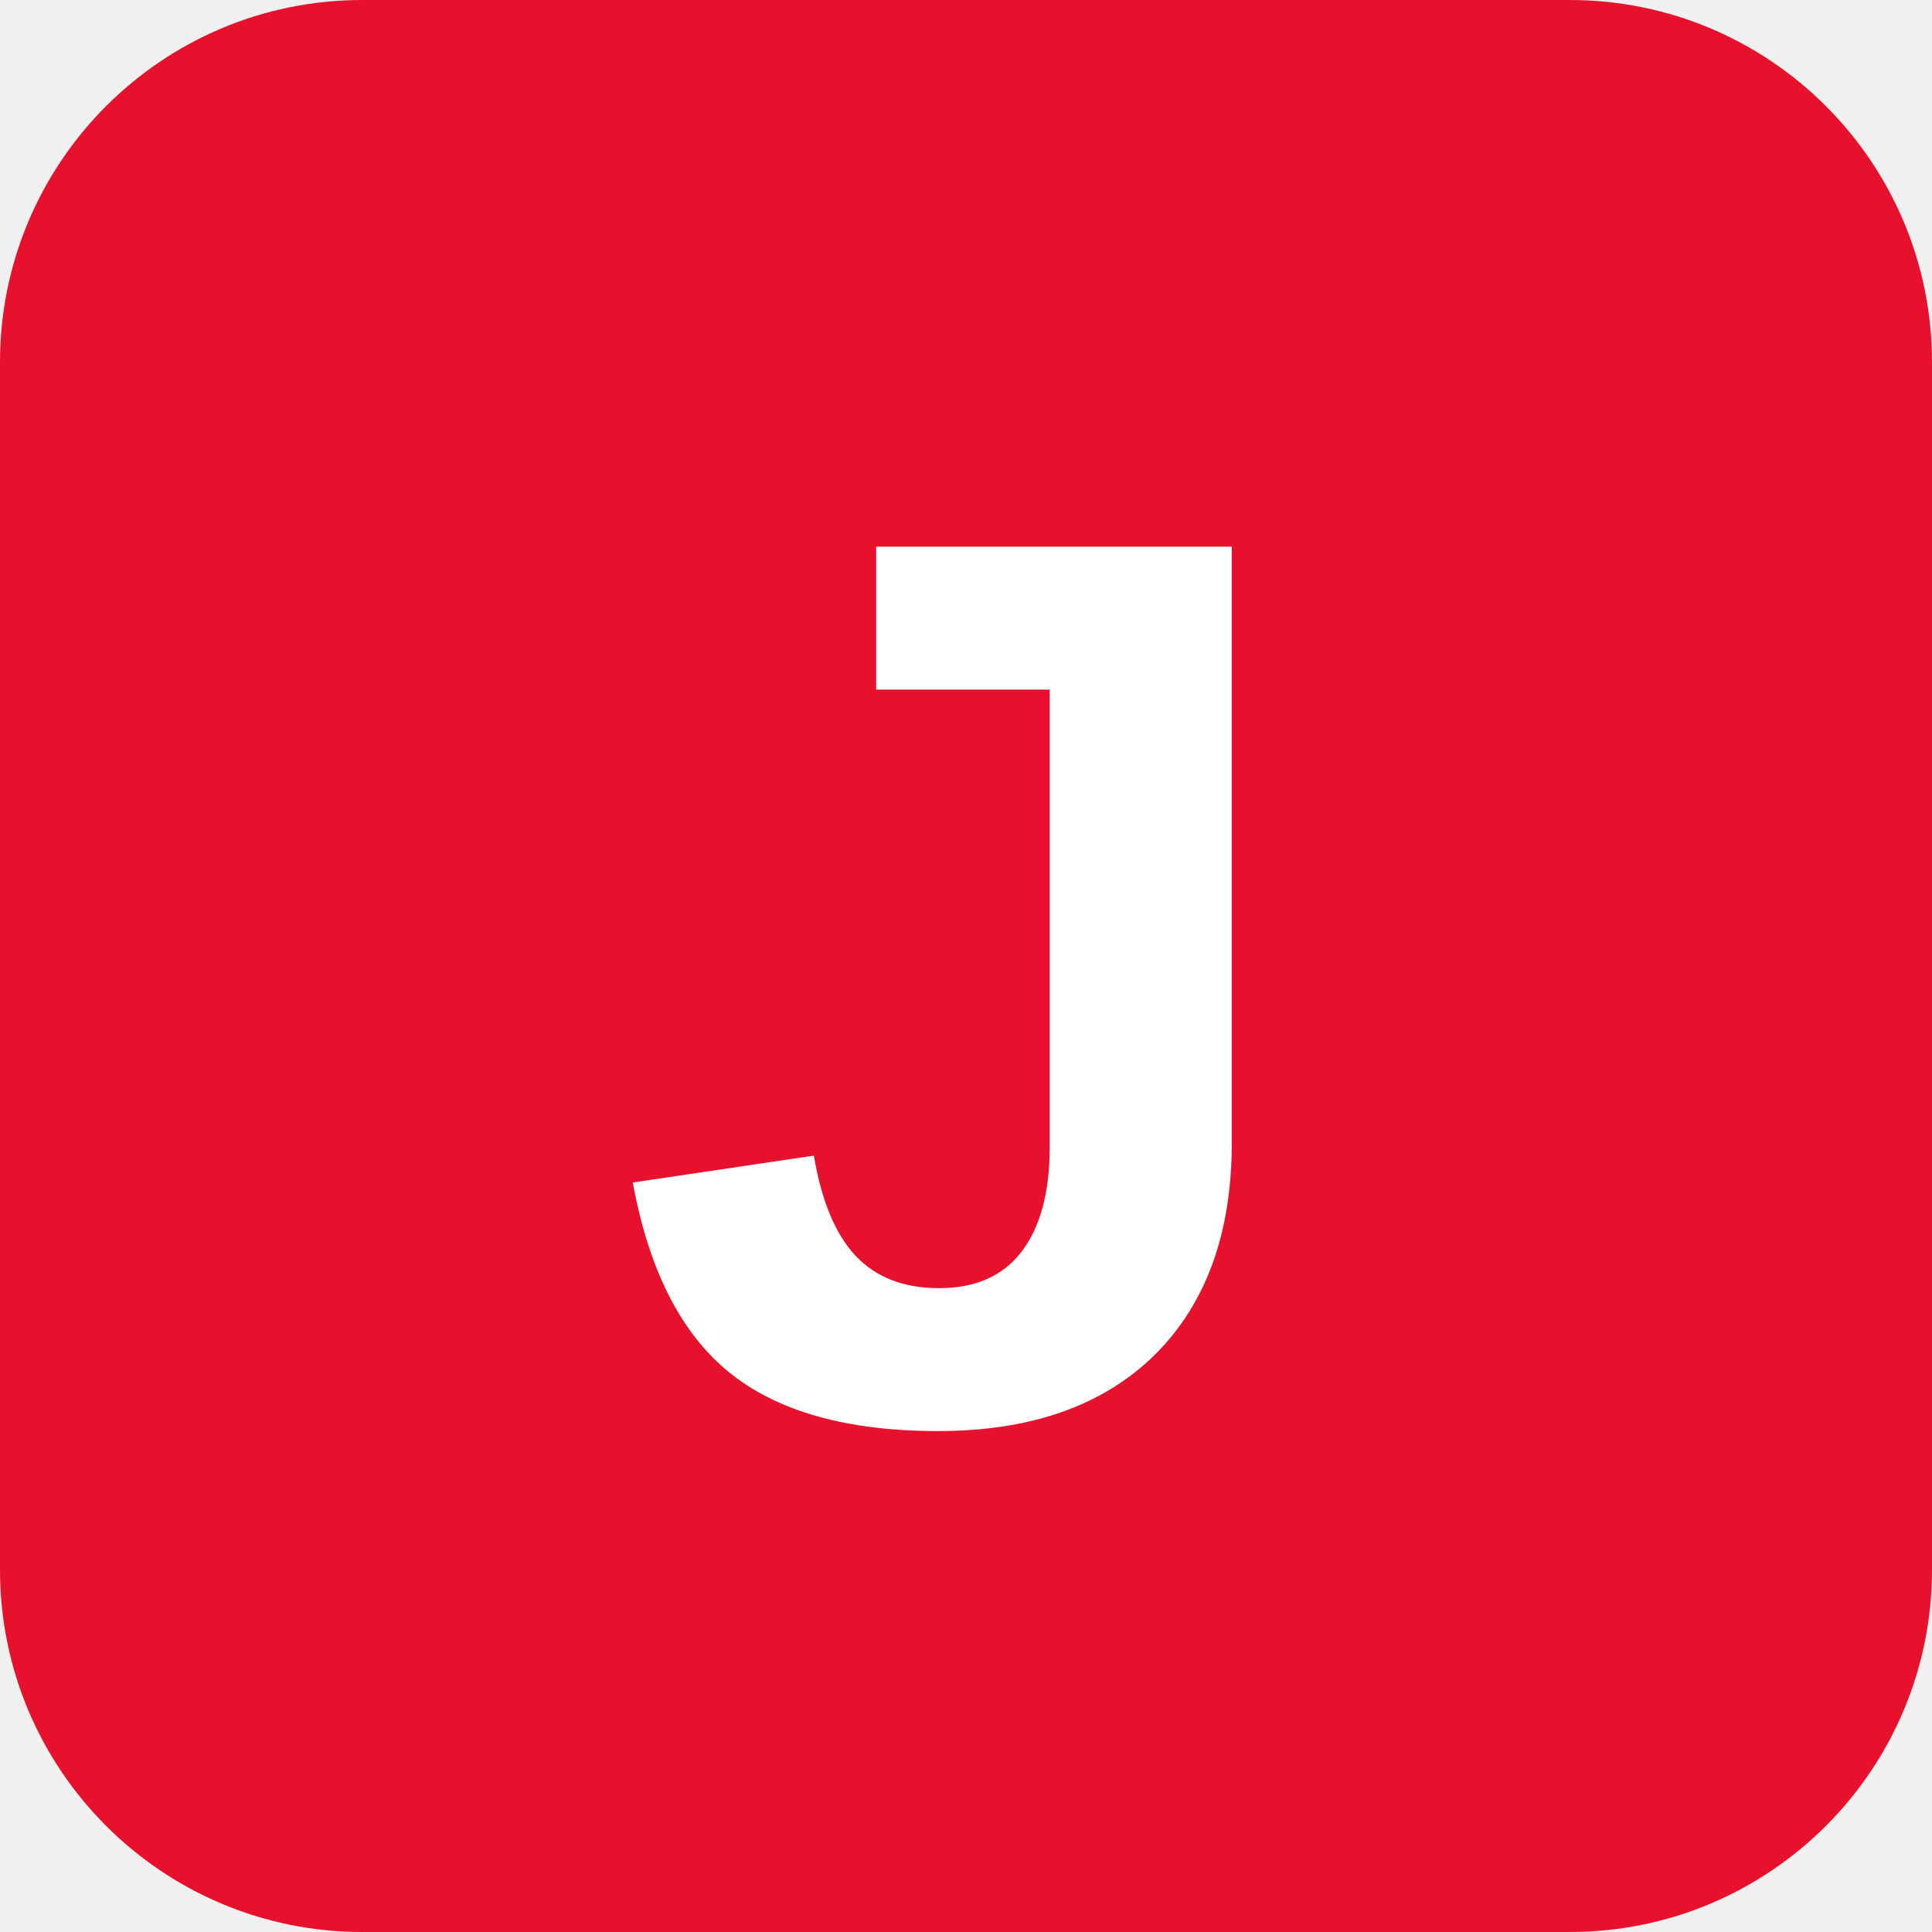
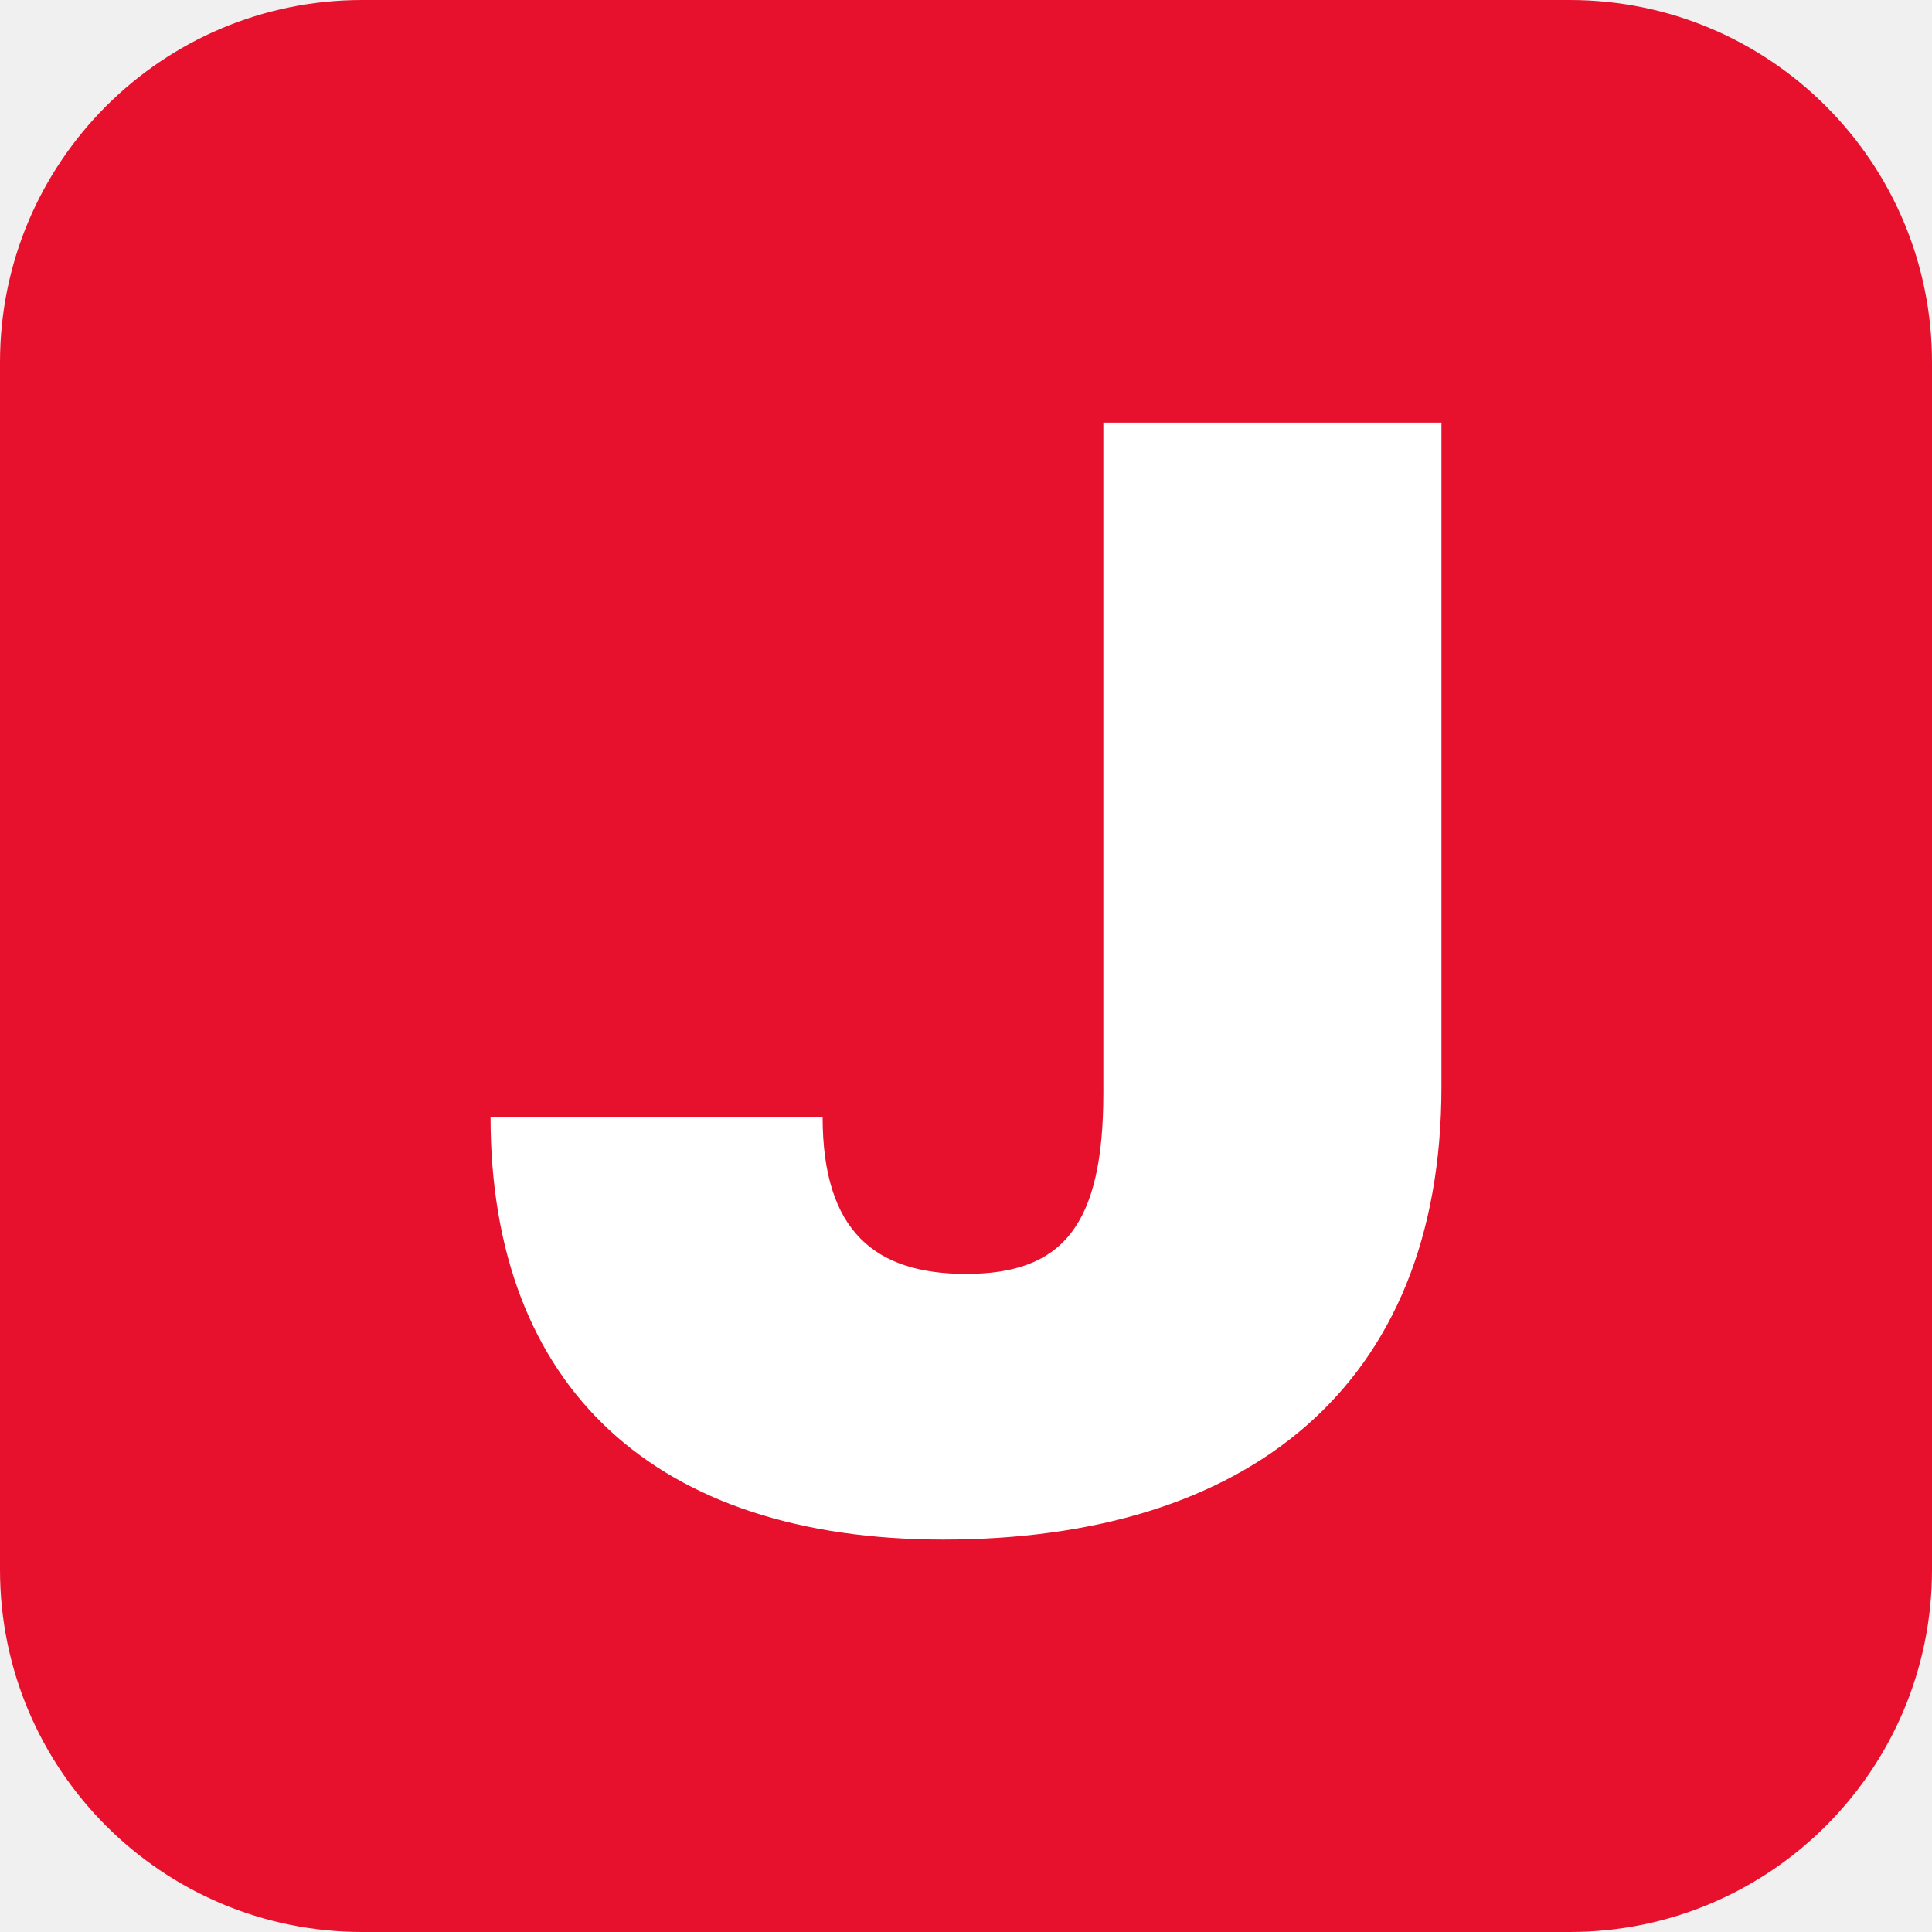
<svg xmlns="http://www.w3.org/2000/svg" viewBox="0 0 64 64">
  <rect width="64" height="64" rx="12" fill="#E8112D" />
-   <text x="32" y="47" text-anchor="middle" font-family="Archivo,Arial,sans-serif" font-weight="900" font-size="42" fill="#FFFFFF">J</text>
+   <path d="M36.55 14H47.75V36C47.75 46 41.25 51 31.25 51C21.75 51 16.25 46 16.25 37H27.25C27.25 40.8 29 42.2 32 42.2C35.2 42.2 36.55 40.6 36.55 36.2Z" fill="#FFFFFF" />
</svg>
